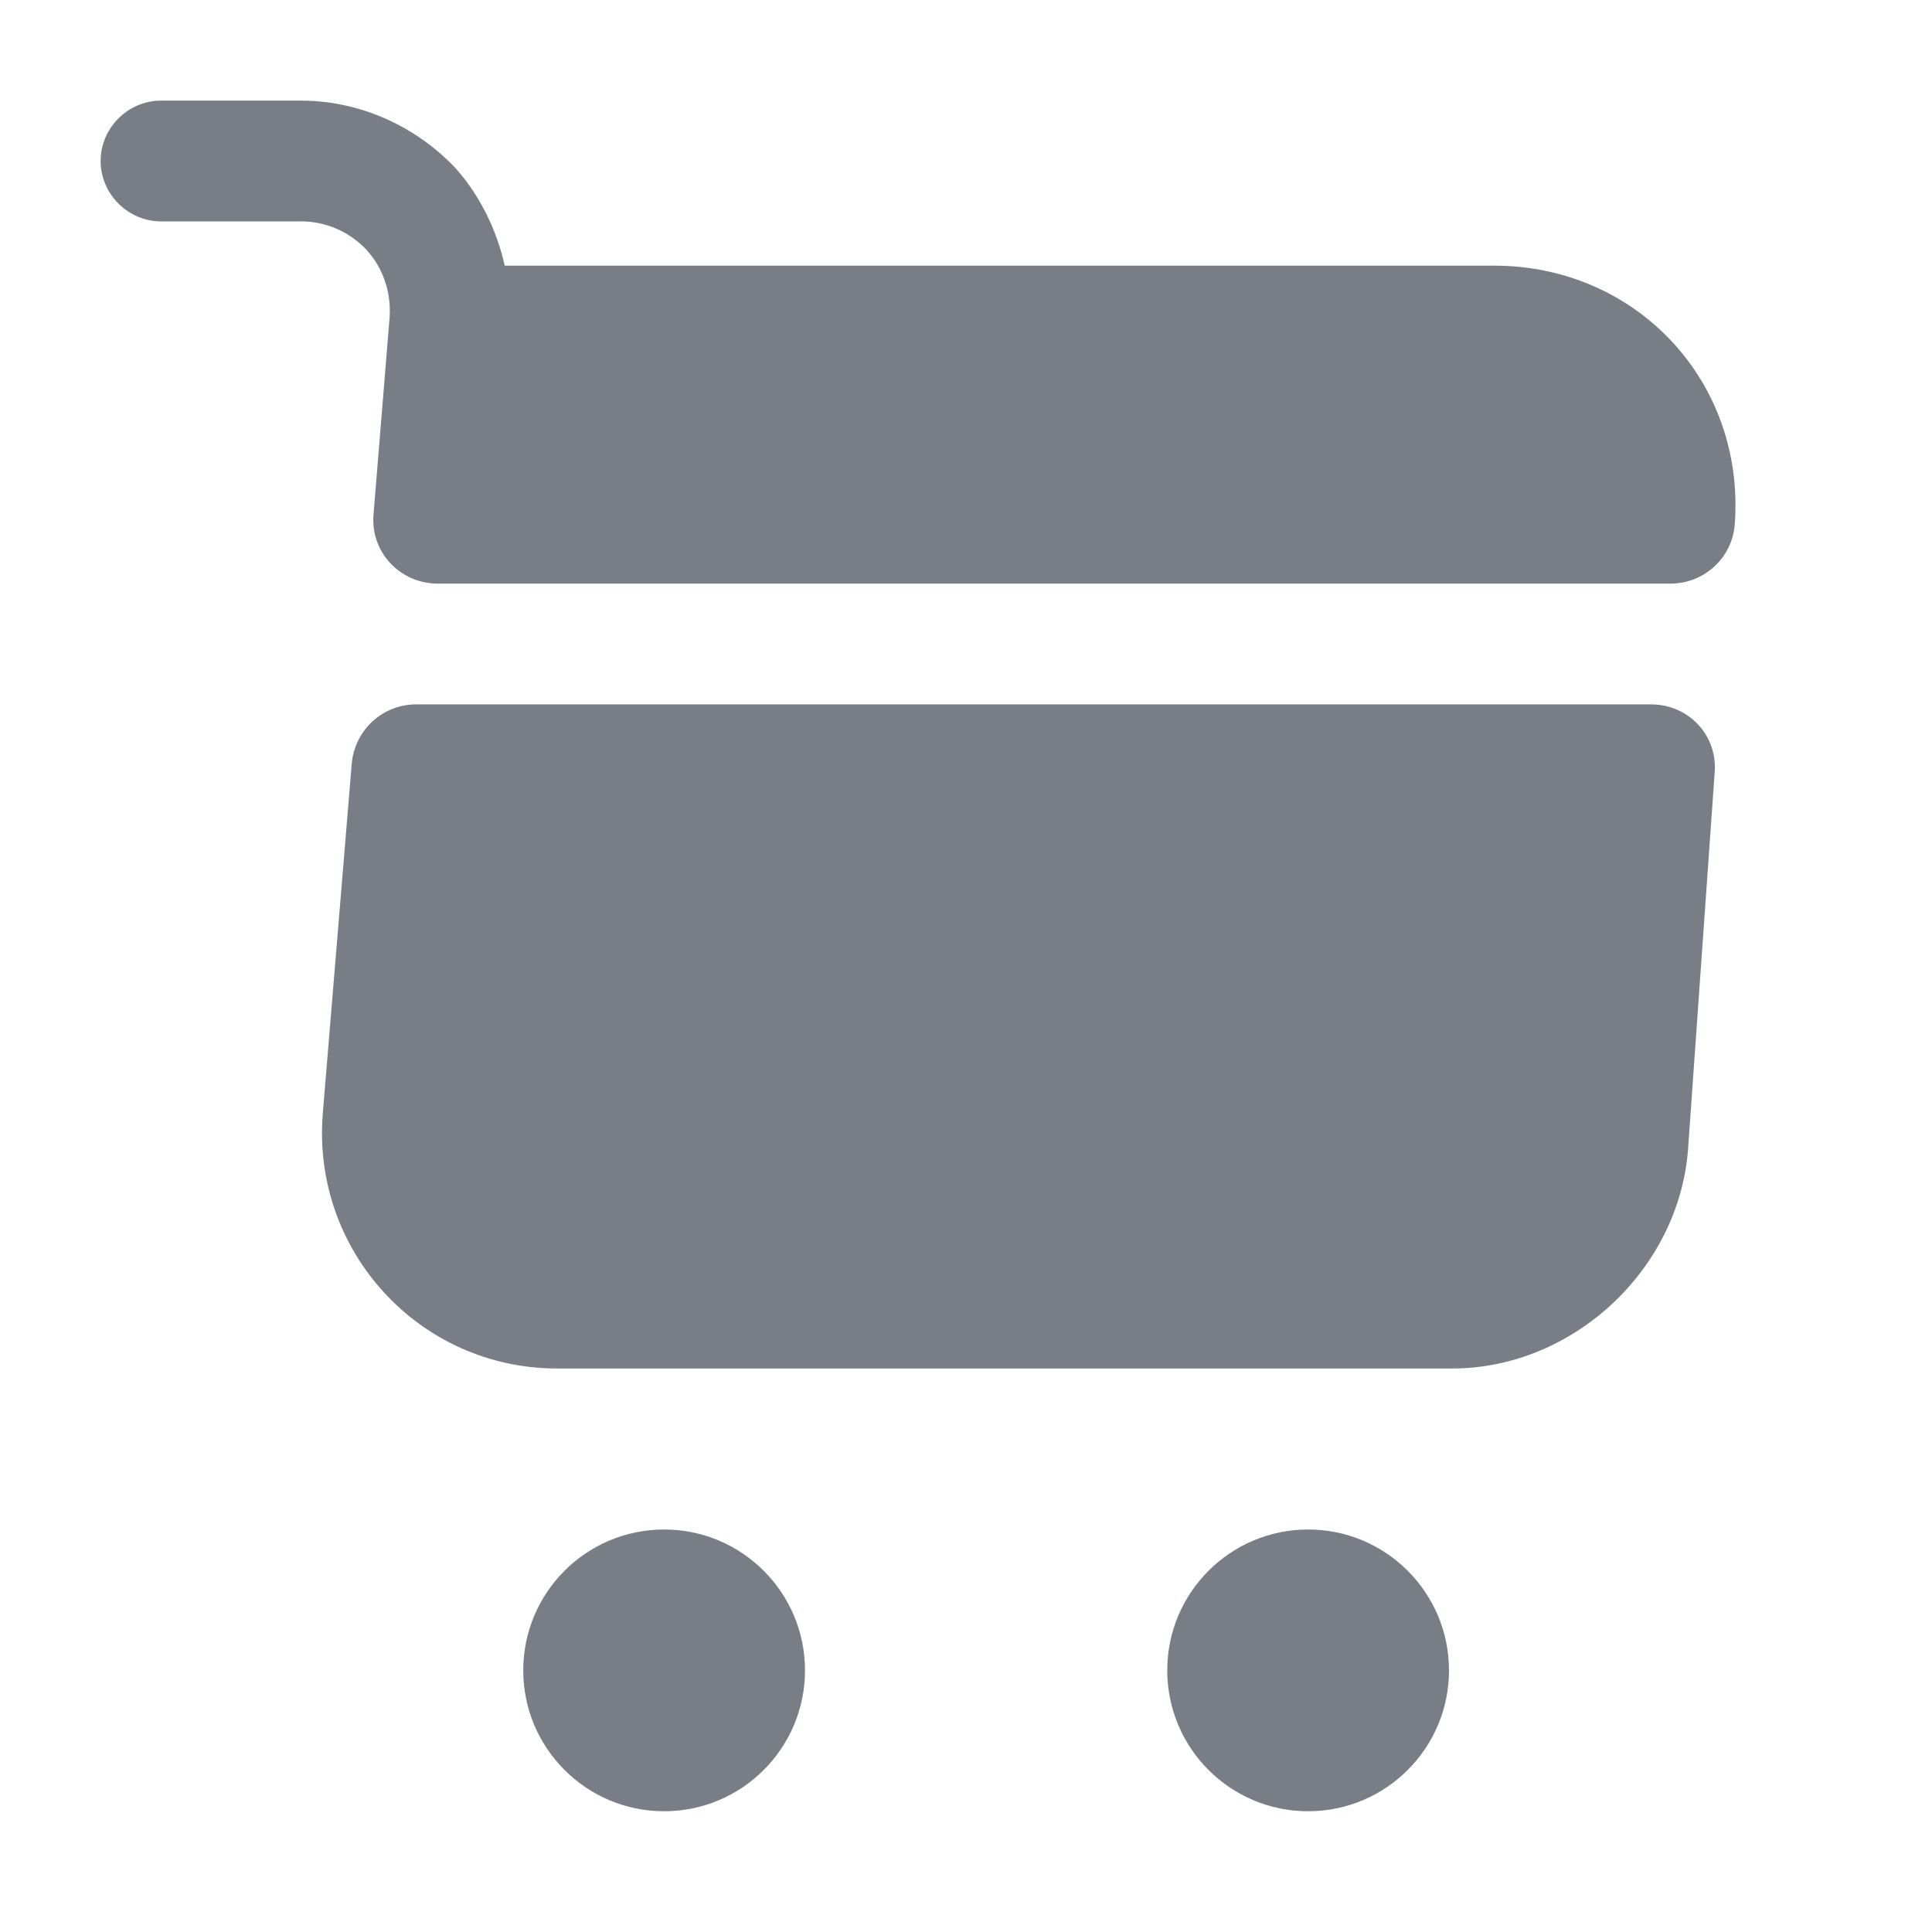
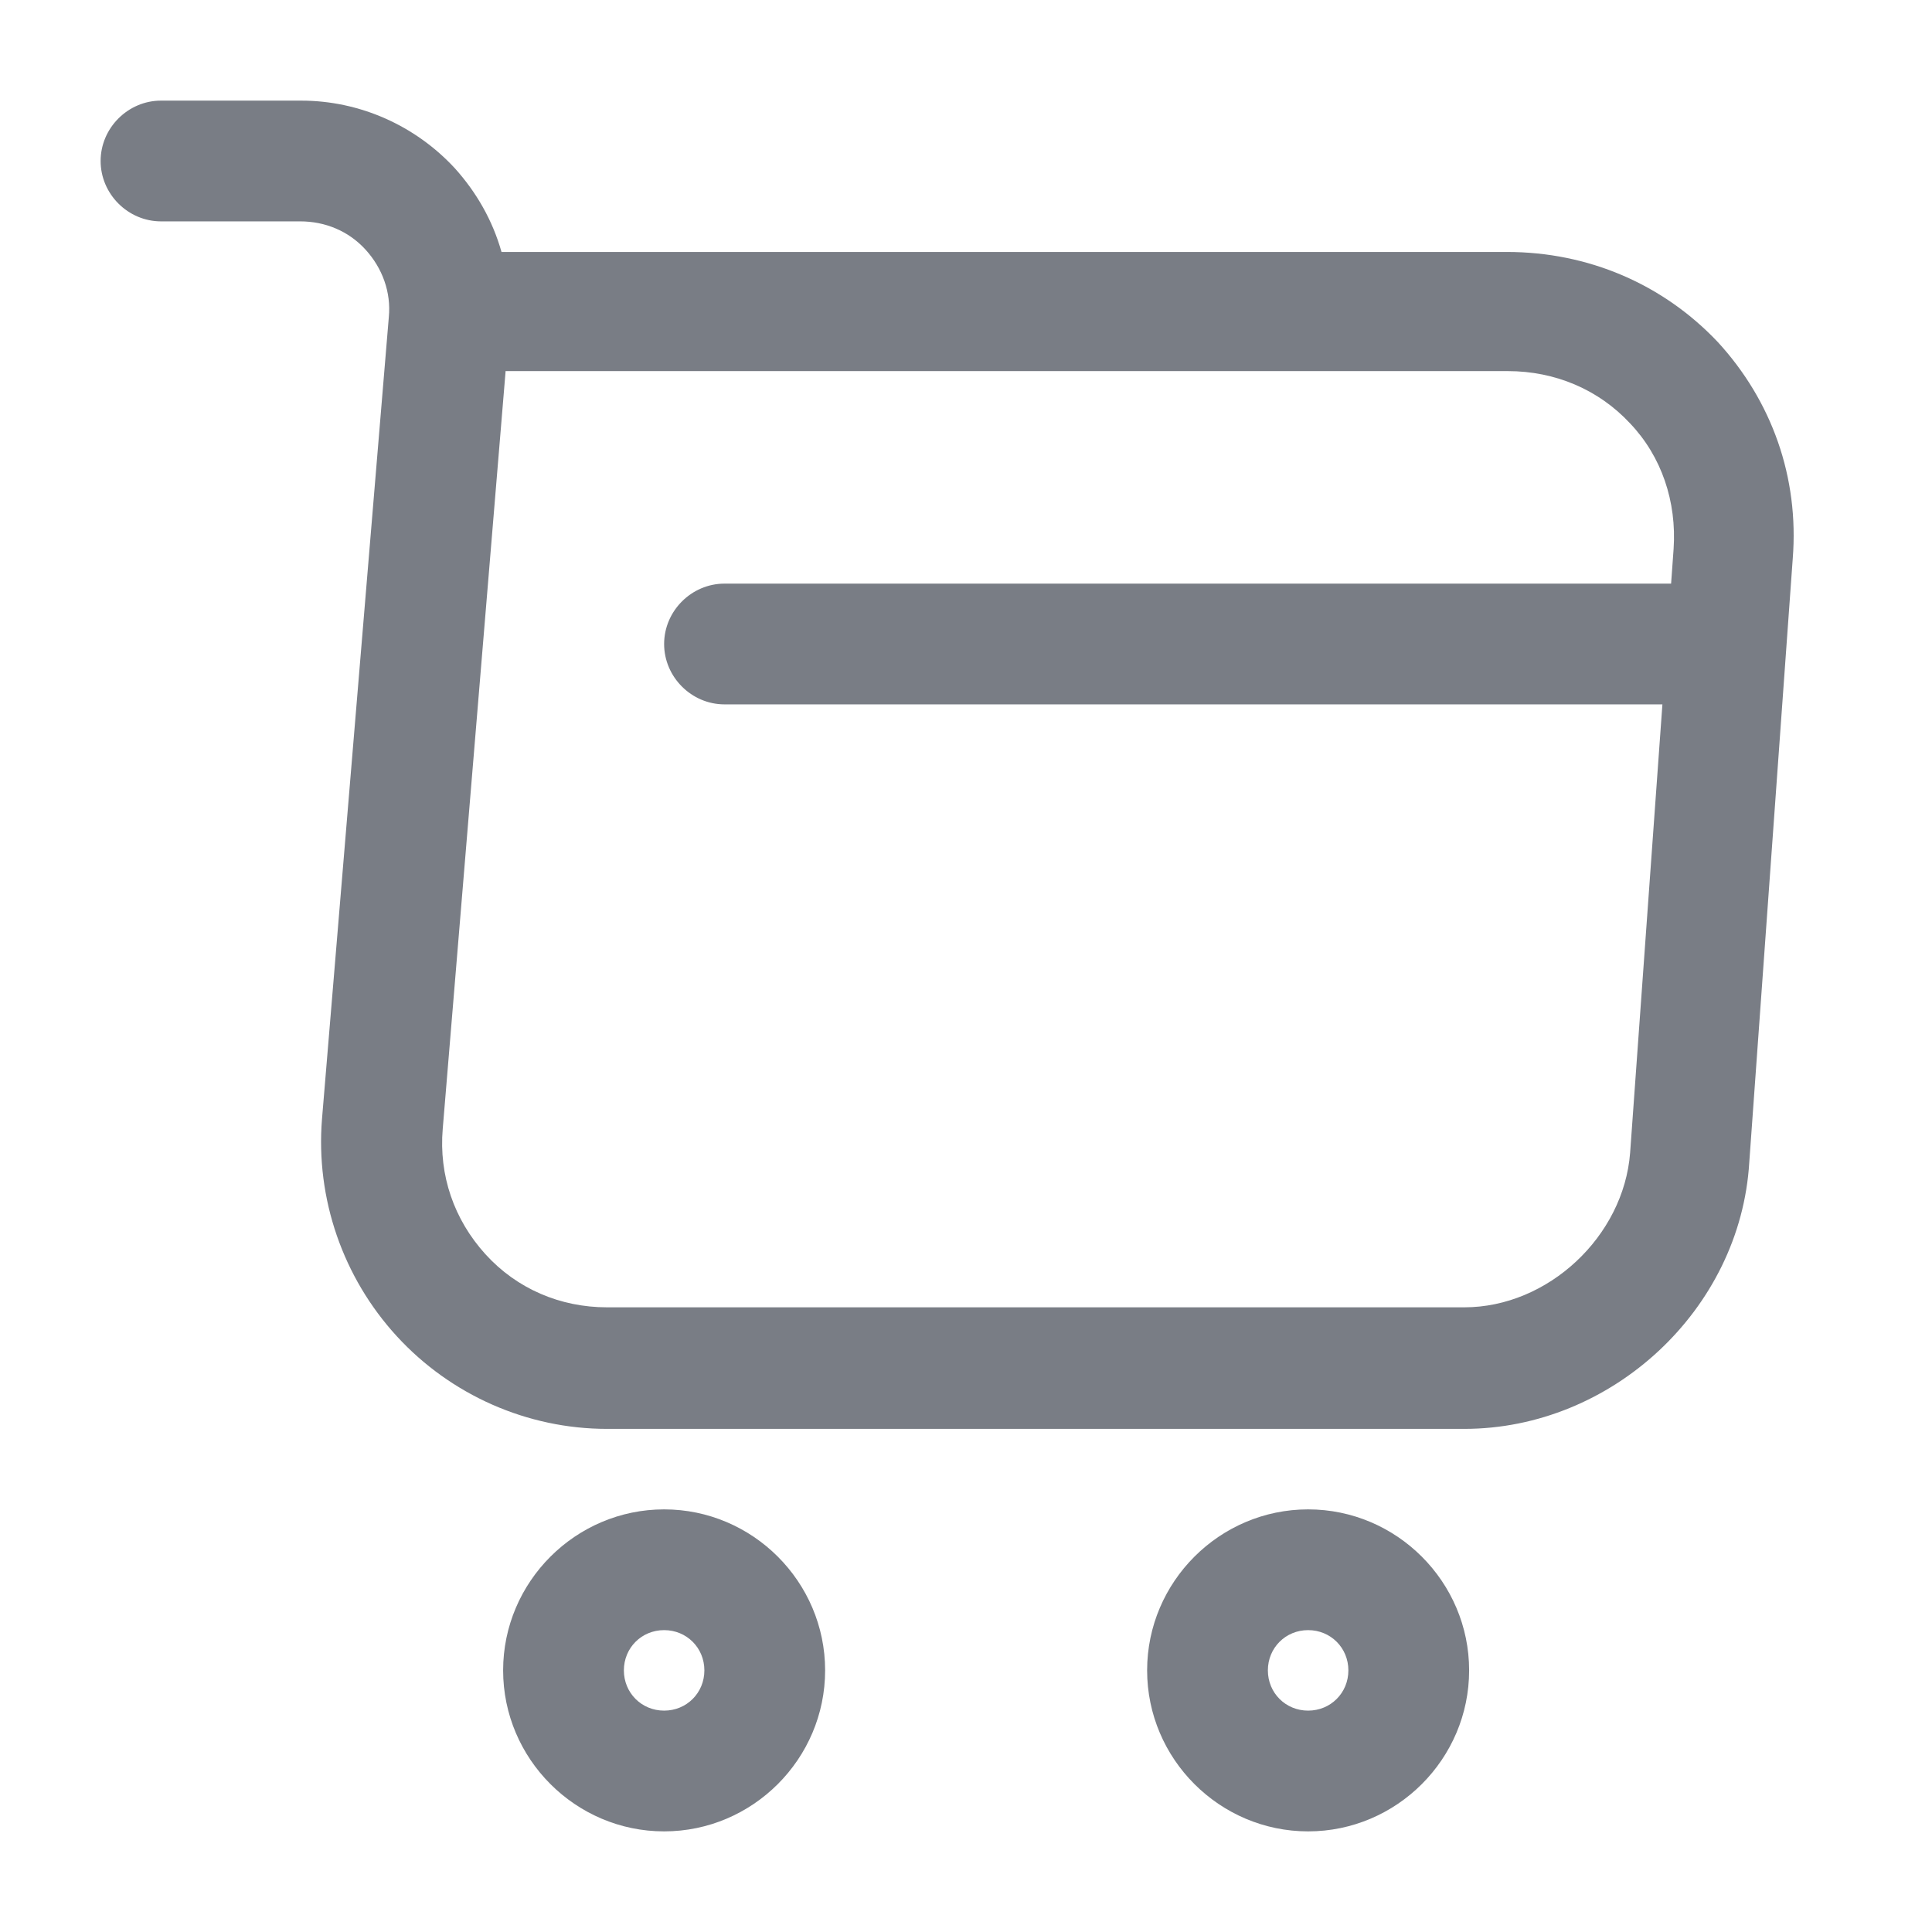
<svg xmlns="http://www.w3.org/2000/svg" width="24" height="24" viewBox="0 0 24 24" fill="none">
-   <path d="M16.25 22.5C17.216 22.5 18 21.716 18 20.75C18 19.784 17.216 19 16.25 19C15.284 19 14.5 19.784 14.5 20.75C14.5 21.716 15.284 22.5 16.25 22.5Z" fill="#797D85" />
-   <path d="M8.25 22.5C9.216 22.5 10 21.716 10 20.75C10 19.784 9.216 19 8.25 19C7.284 19 6.5 19.784 6.5 20.75C6.5 21.716 7.284 22.5 8.25 22.5Z" fill="#797D85" />
-   <path d="M4.84 3.94L4.64 6.39C4.6 6.86 4.97 7.25 5.44 7.25H20.75C21.17 7.25 21.52 6.93 21.55 6.51C21.68 4.74 20.33 3.3 18.56 3.3H6.27C6.17 2.86 5.97 2.44 5.66 2.09C5.16 1.56 4.46 1.25 3.74 1.25H2C1.59 1.25 1.25 1.59 1.25 2C1.25 2.41 1.59 2.75 2 2.75H3.74C4.05 2.75 4.34 2.88 4.55 3.1C4.76 3.33 4.86 3.63 4.84 3.94Z" fill="#797D85" />
-   <path d="M20.51 8.75H5.17C4.75 8.75 4.41 9.07 4.37 9.48L4.01 13.83C3.87 15.54 5.21 17 6.92 17H18.04C19.54 17 20.86 15.77 20.97 14.27L21.3 9.6C21.34 9.14 20.98 8.75 20.51 8.75Z" fill="#797D85" />
+   <path d="M18.19 17.75H7.54C6.55 17.75 5.6 17.33 4.93 16.6C4.26 15.87 3.92 14.89 4 13.9L4.83 3.94C4.86 3.63 4.75 3.33 4.54 3.1C4.33 2.87 4.04 2.75 3.73 2.75H2C1.59 2.75 1.25 2.41 1.25 2C1.25 1.59 1.59 1.25 2 1.25H3.74C4.47 1.25 5.16 1.56 5.65 2.09C5.92 2.39 6.12 2.74 6.23 3.13H18.72C19.73 3.13 20.66 3.53 21.34 4.25C22.01 4.98 22.35 5.93 22.27 6.94L21.73 14.44C21.62 16.27 20.02 17.75 18.19 17.75ZM6.28 4.62L5.5 14.02C5.45 14.6 5.64 15.15 6.03 15.58C6.42 16.01 6.96 16.24 7.54 16.24H18.19C19.23 16.24 20.17 15.36 20.25 14.32L20.79 6.82C20.83 6.23 20.64 5.67 20.25 5.26C19.86 4.84 19.32 4.61 18.73 4.61H6.28V4.62Z" fill="#797D85" />
+   <path d="M16.25 22.75C15.15 22.75 14.25 21.85 14.25 20.75C14.25 19.65 15.15 18.75 16.25 18.75C17.35 18.75 18.25 19.65 18.25 20.75C18.25 21.85 17.35 22.75 16.25 22.75ZM16.25 20.25C15.97 20.25 15.75 20.47 15.75 20.75C15.75 21.03 15.97 21.25 16.25 21.25C16.53 21.25 16.75 21.03 16.75 20.75C16.75 20.47 16.53 20.25 16.25 20.25Z" fill="#797D85" />
+   <path d="M8.25 22.75C7.15 22.75 6.25 21.85 6.25 20.75C6.25 19.65 7.15 18.75 8.25 18.75C9.35 18.75 10.25 19.65 10.25 20.75C10.25 21.85 9.35 22.75 8.25 22.75ZM8.25 20.25C7.97 20.25 7.75 20.47 7.75 20.75C7.75 21.03 7.97 21.25 8.25 21.25C8.53 21.25 8.75 21.03 8.75 20.75C8.75 20.47 8.53 20.25 8.25 20.25Z" fill="#797D85" />
+   <path d="M21 8.75H9C8.59 8.75 8.25 8.41 8.25 8C8.25 7.59 8.59 7.25 9 7.25H21C21.41 7.25 21.75 7.59 21.75 8C21.75 8.41 21.41 8.75 21 8.75Z" fill="#797D85" />
</svg>
